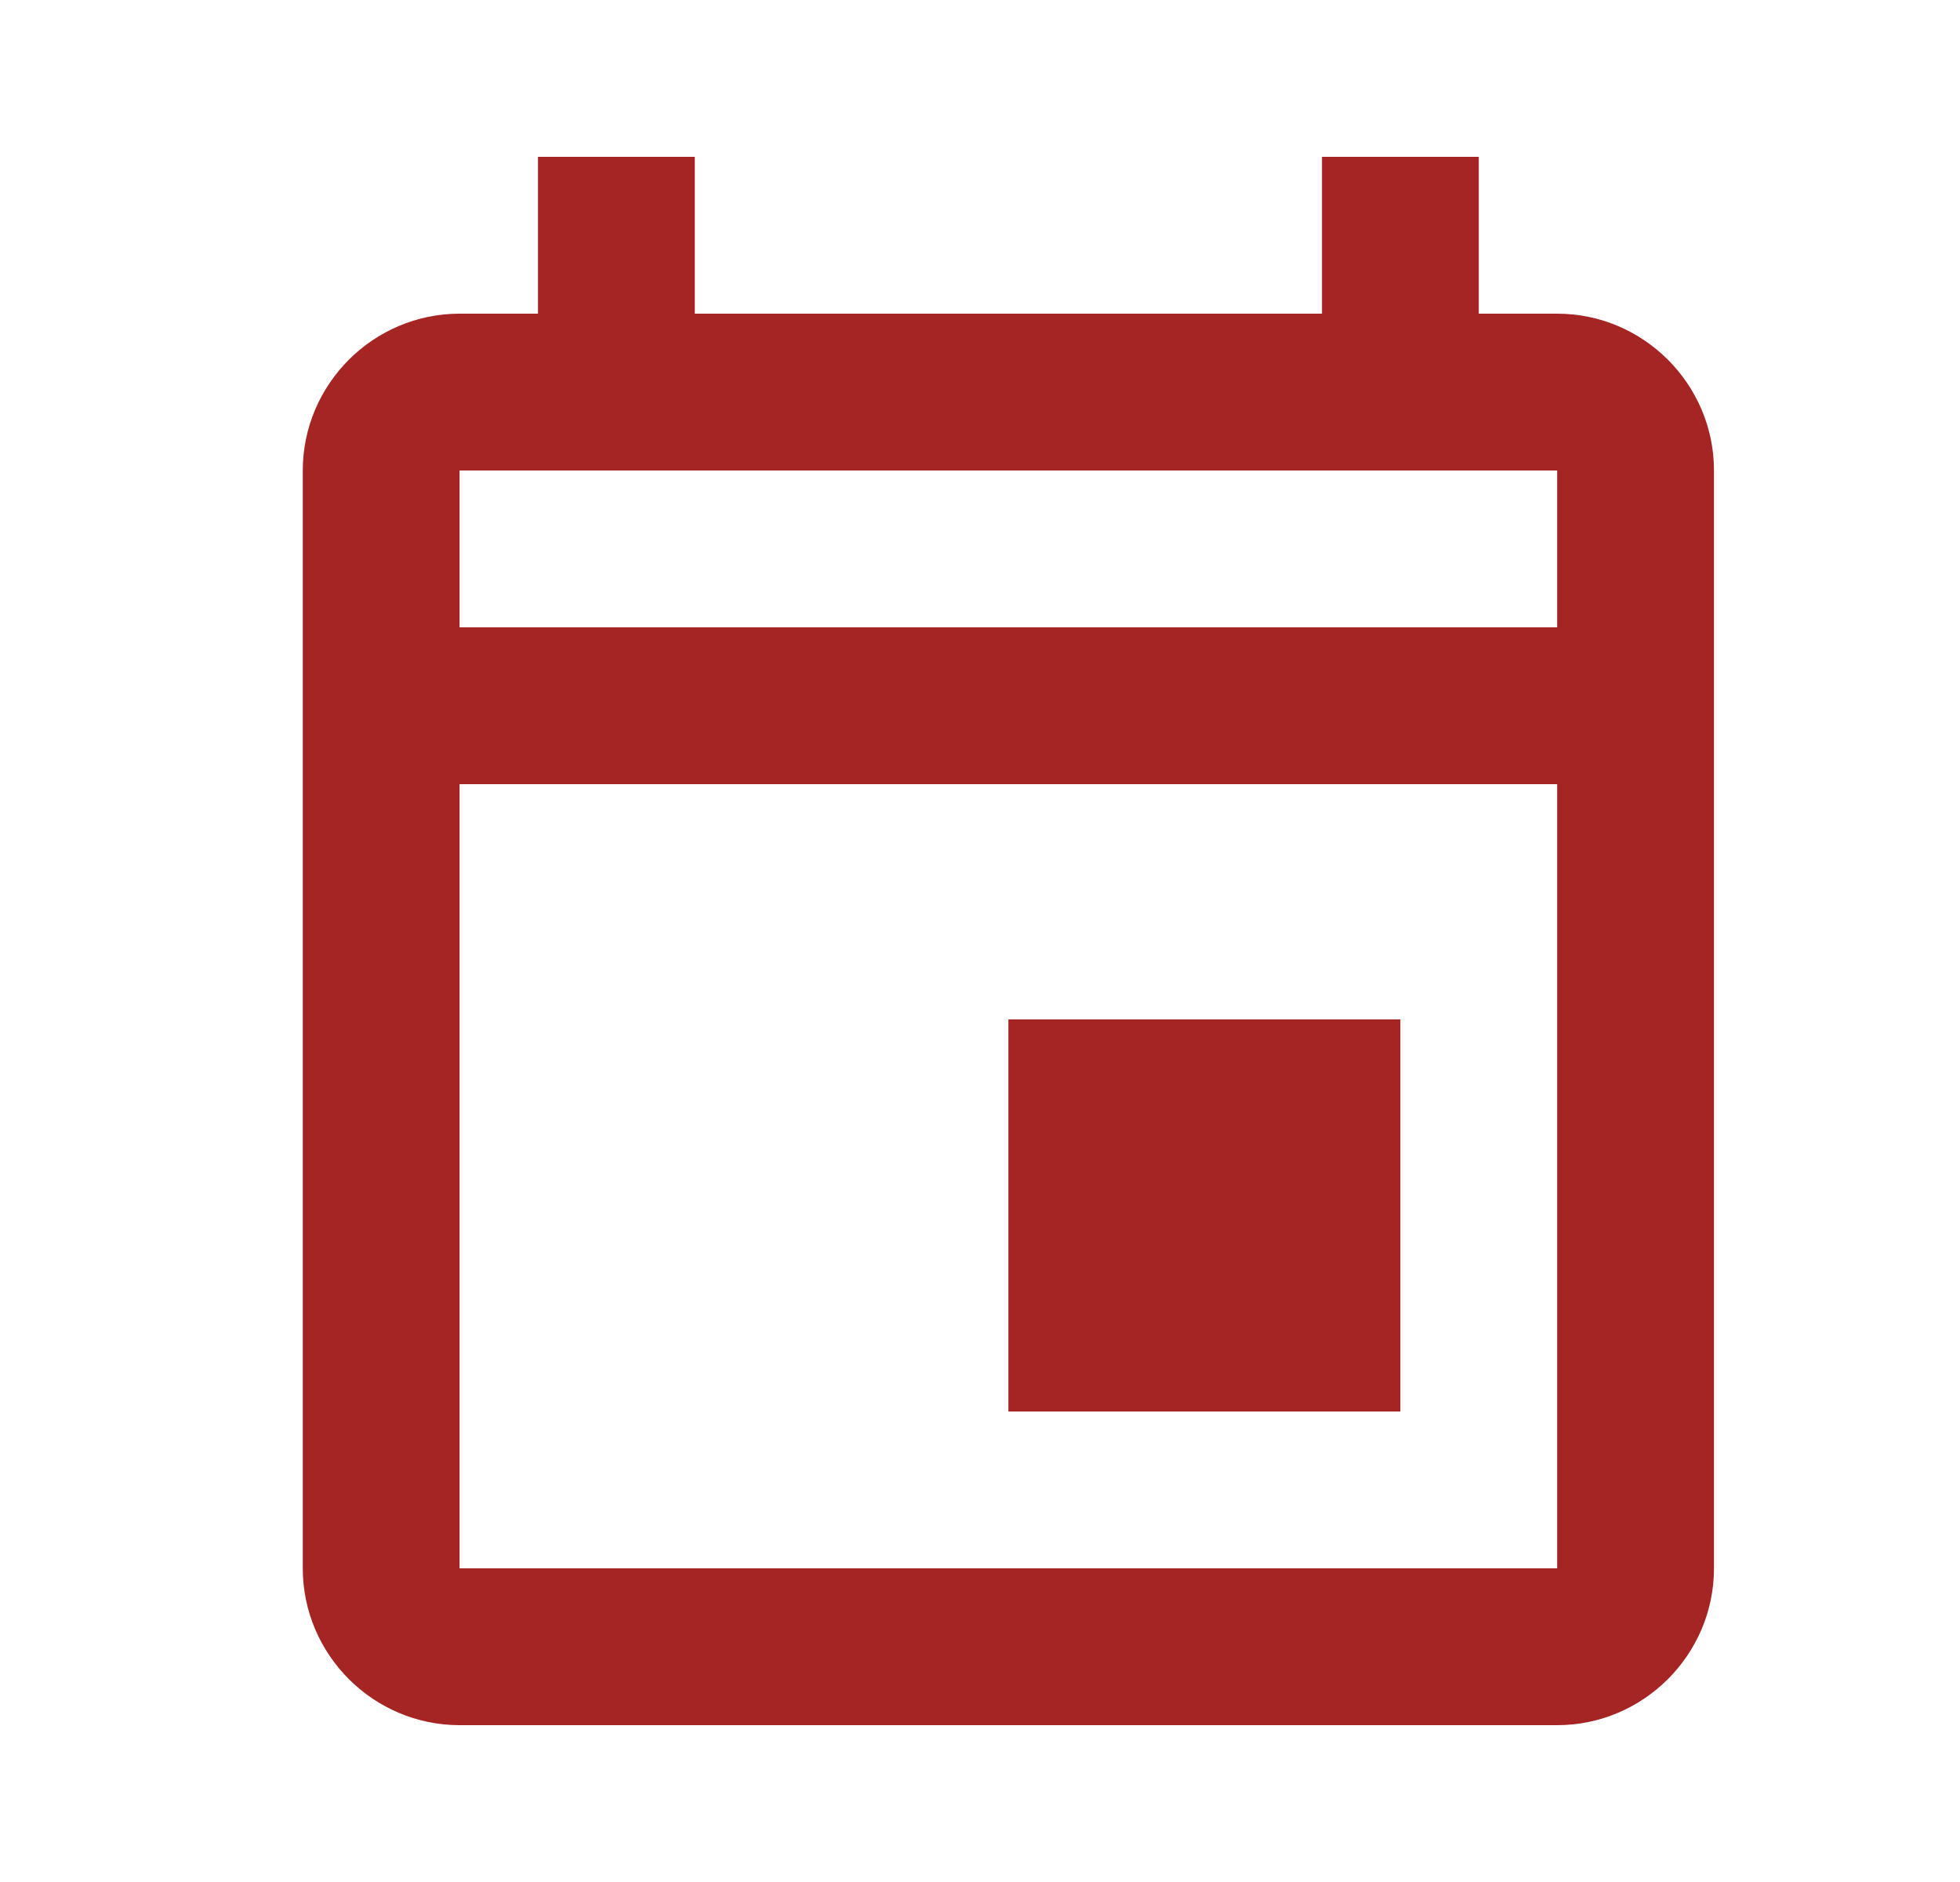
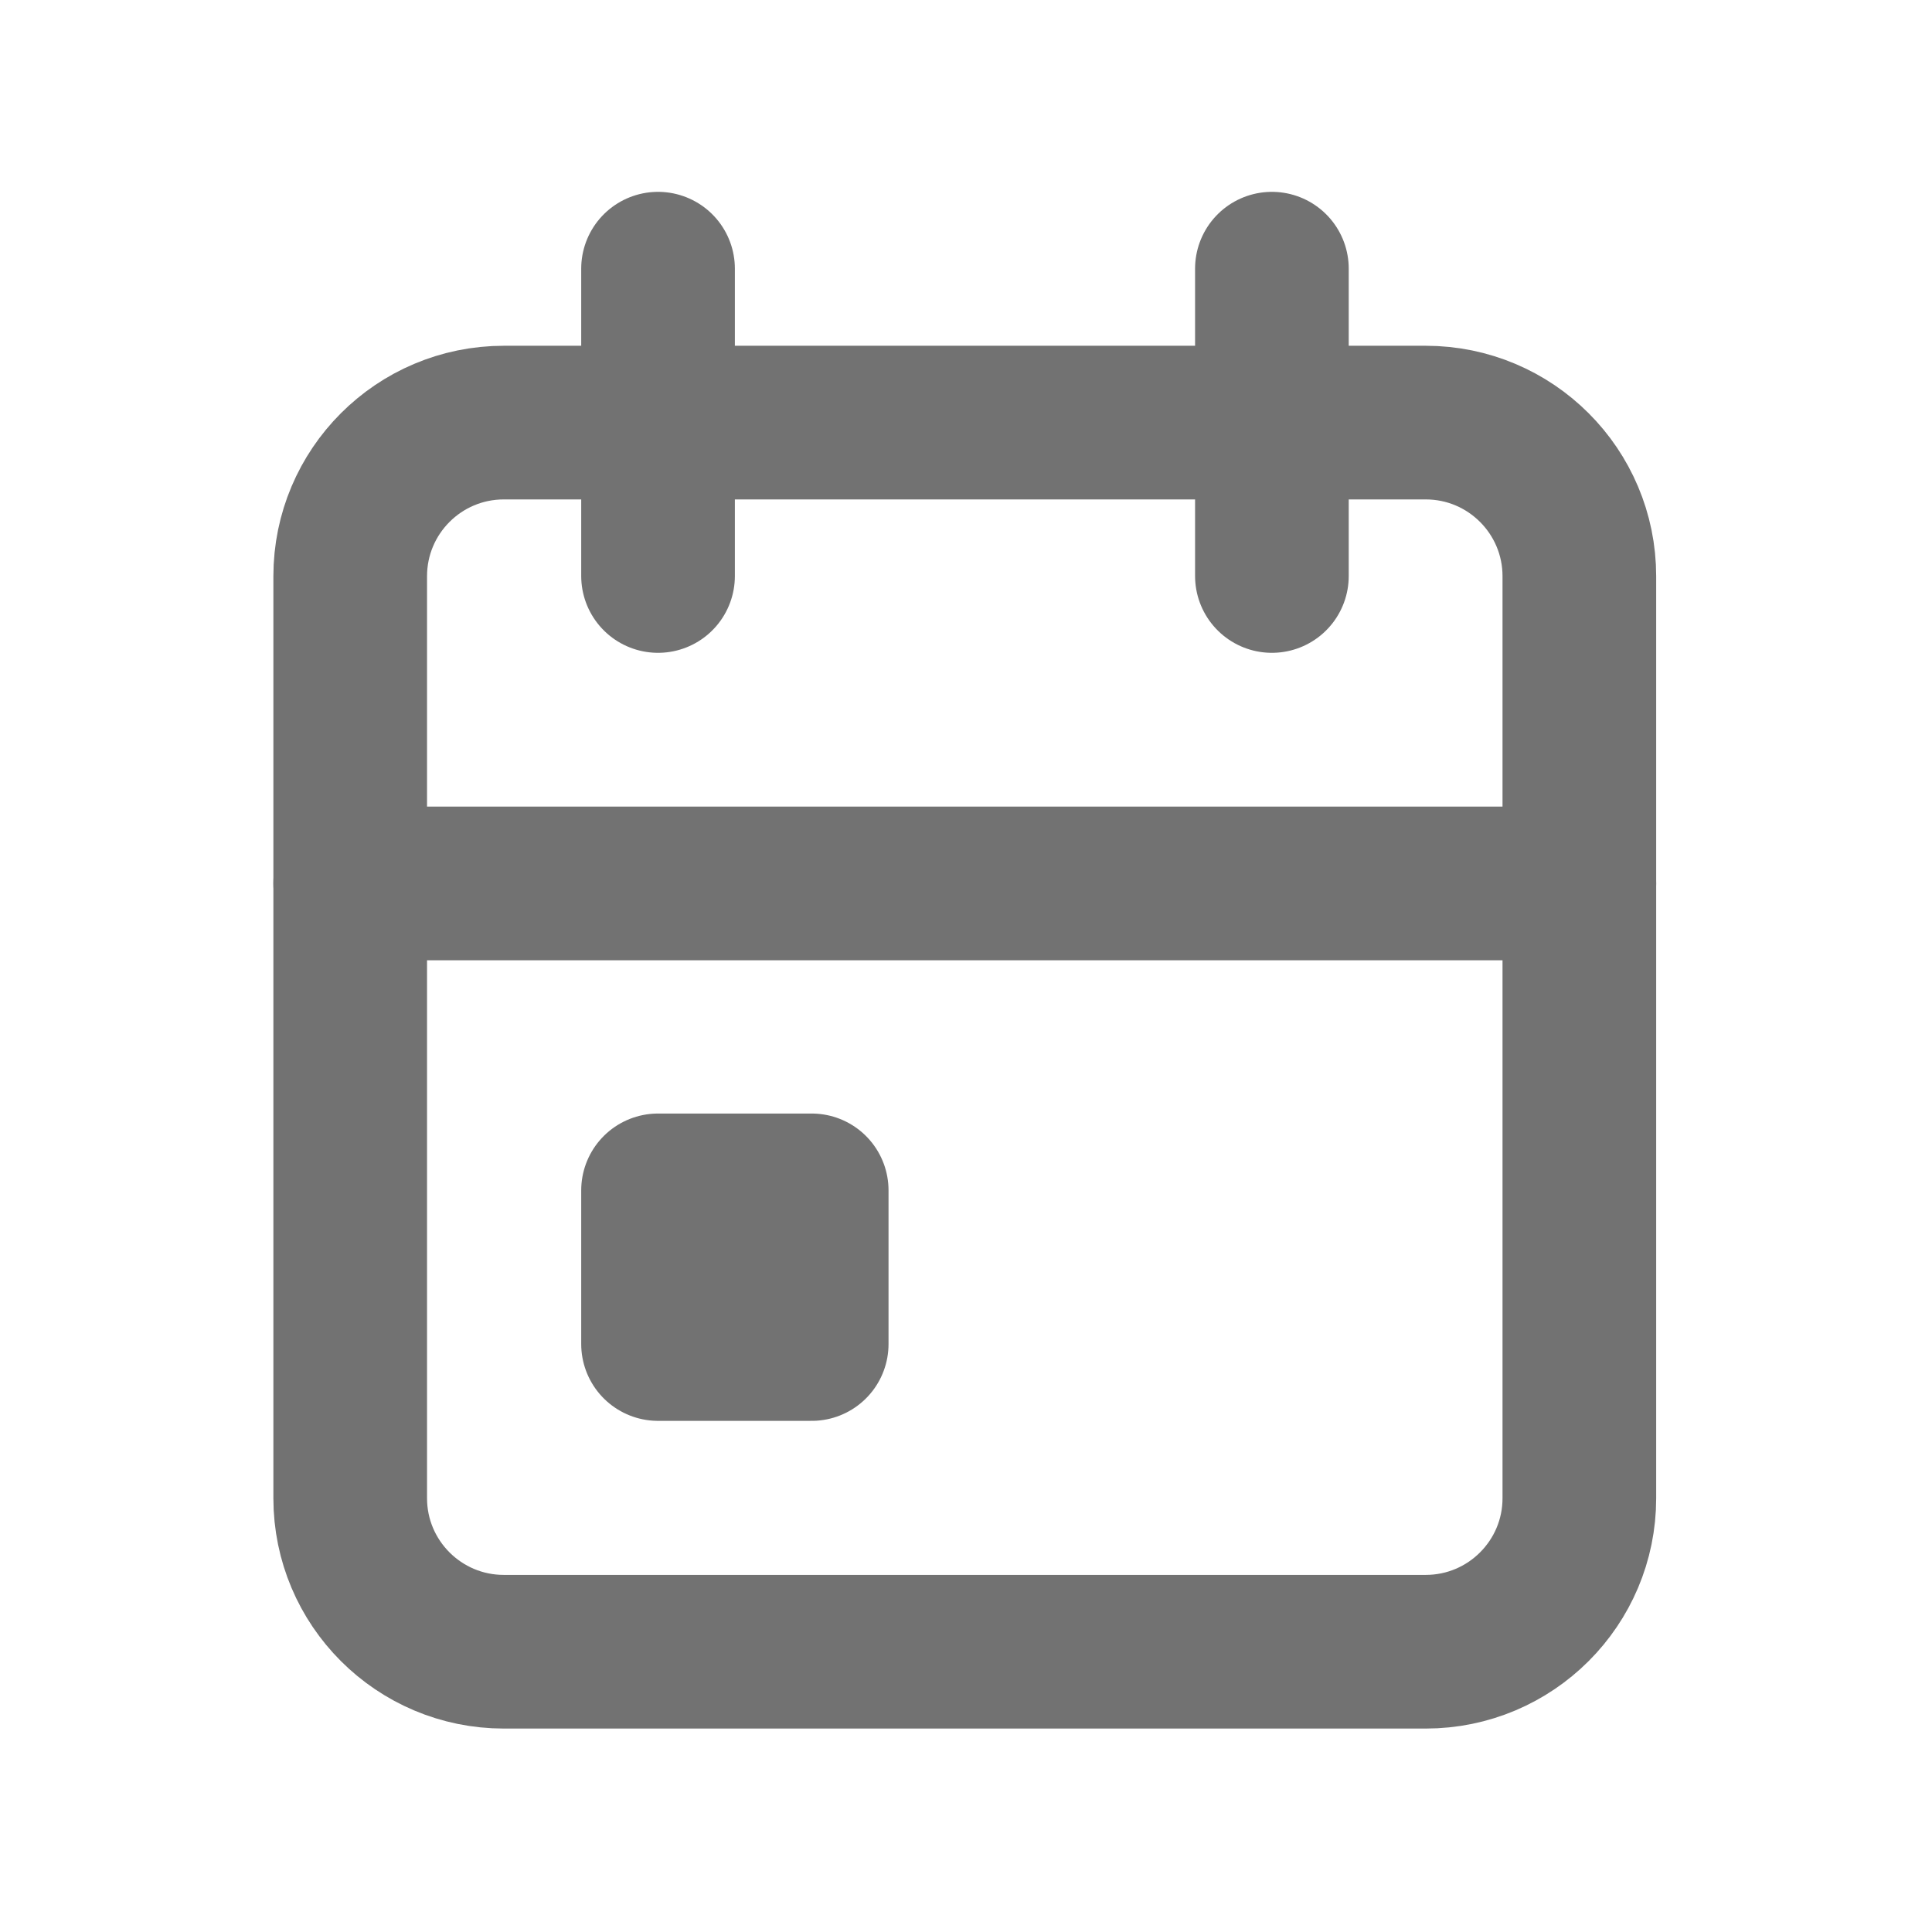
- <svg xmlns="http://www.w3.org/2000/svg" width="25" height="24" viewBox="0 0 25 24" fill="none">
-   <path d="M12.862 13H17.862V18H12.862V13ZM19.862 4H18.862V2H16.862V4H8.862V2H6.862V4H5.862C4.762 4 3.862 4.9 3.862 6V20C3.862 21.1 4.762 22 5.862 22H19.862C20.962 22 21.862 21.1 21.862 20V6C21.862 4.9 20.962 4 19.862 4ZM19.862 6V8H5.862V6H19.862ZM5.862 20V10H19.862V20H5.862Z" fill="#A52424" />
+ <svg xmlns="http://www.w3.org/2000/svg" width="15" height="15" viewBox="0 0 15 15" fill="none">
+   <path d="M11.069 3.281H3.912C3.253 3.281 2.719 3.815 2.719 4.474V11.632C2.719 12.29 3.253 12.824 3.912 12.824H11.069C11.728 12.824 12.262 12.29 12.262 11.632V4.474C12.262 3.815 11.728 3.281 11.069 3.281Z" stroke="#727272" stroke-width="1.193" stroke-linecap="round" stroke-linejoin="round" />
+   <path d="M9.875 2.086V4.472" stroke="#727272" stroke-width="1.193" stroke-linecap="round" stroke-linejoin="round" />
+   <path d="M5.109 2.086V4.472" stroke="#727272" stroke-width="1.193" stroke-linecap="round" stroke-linejoin="round" />
+   <path d="M2.719 6.859H12.262" stroke="#727272" stroke-width="1.193" stroke-linecap="round" stroke-linejoin="round" />
+   <path d="M6.302 9.242H5.109V10.435H6.302V9.242Z" stroke="#727272" stroke-width="1.193" stroke-linecap="round" stroke-linejoin="round" />
</svg>
